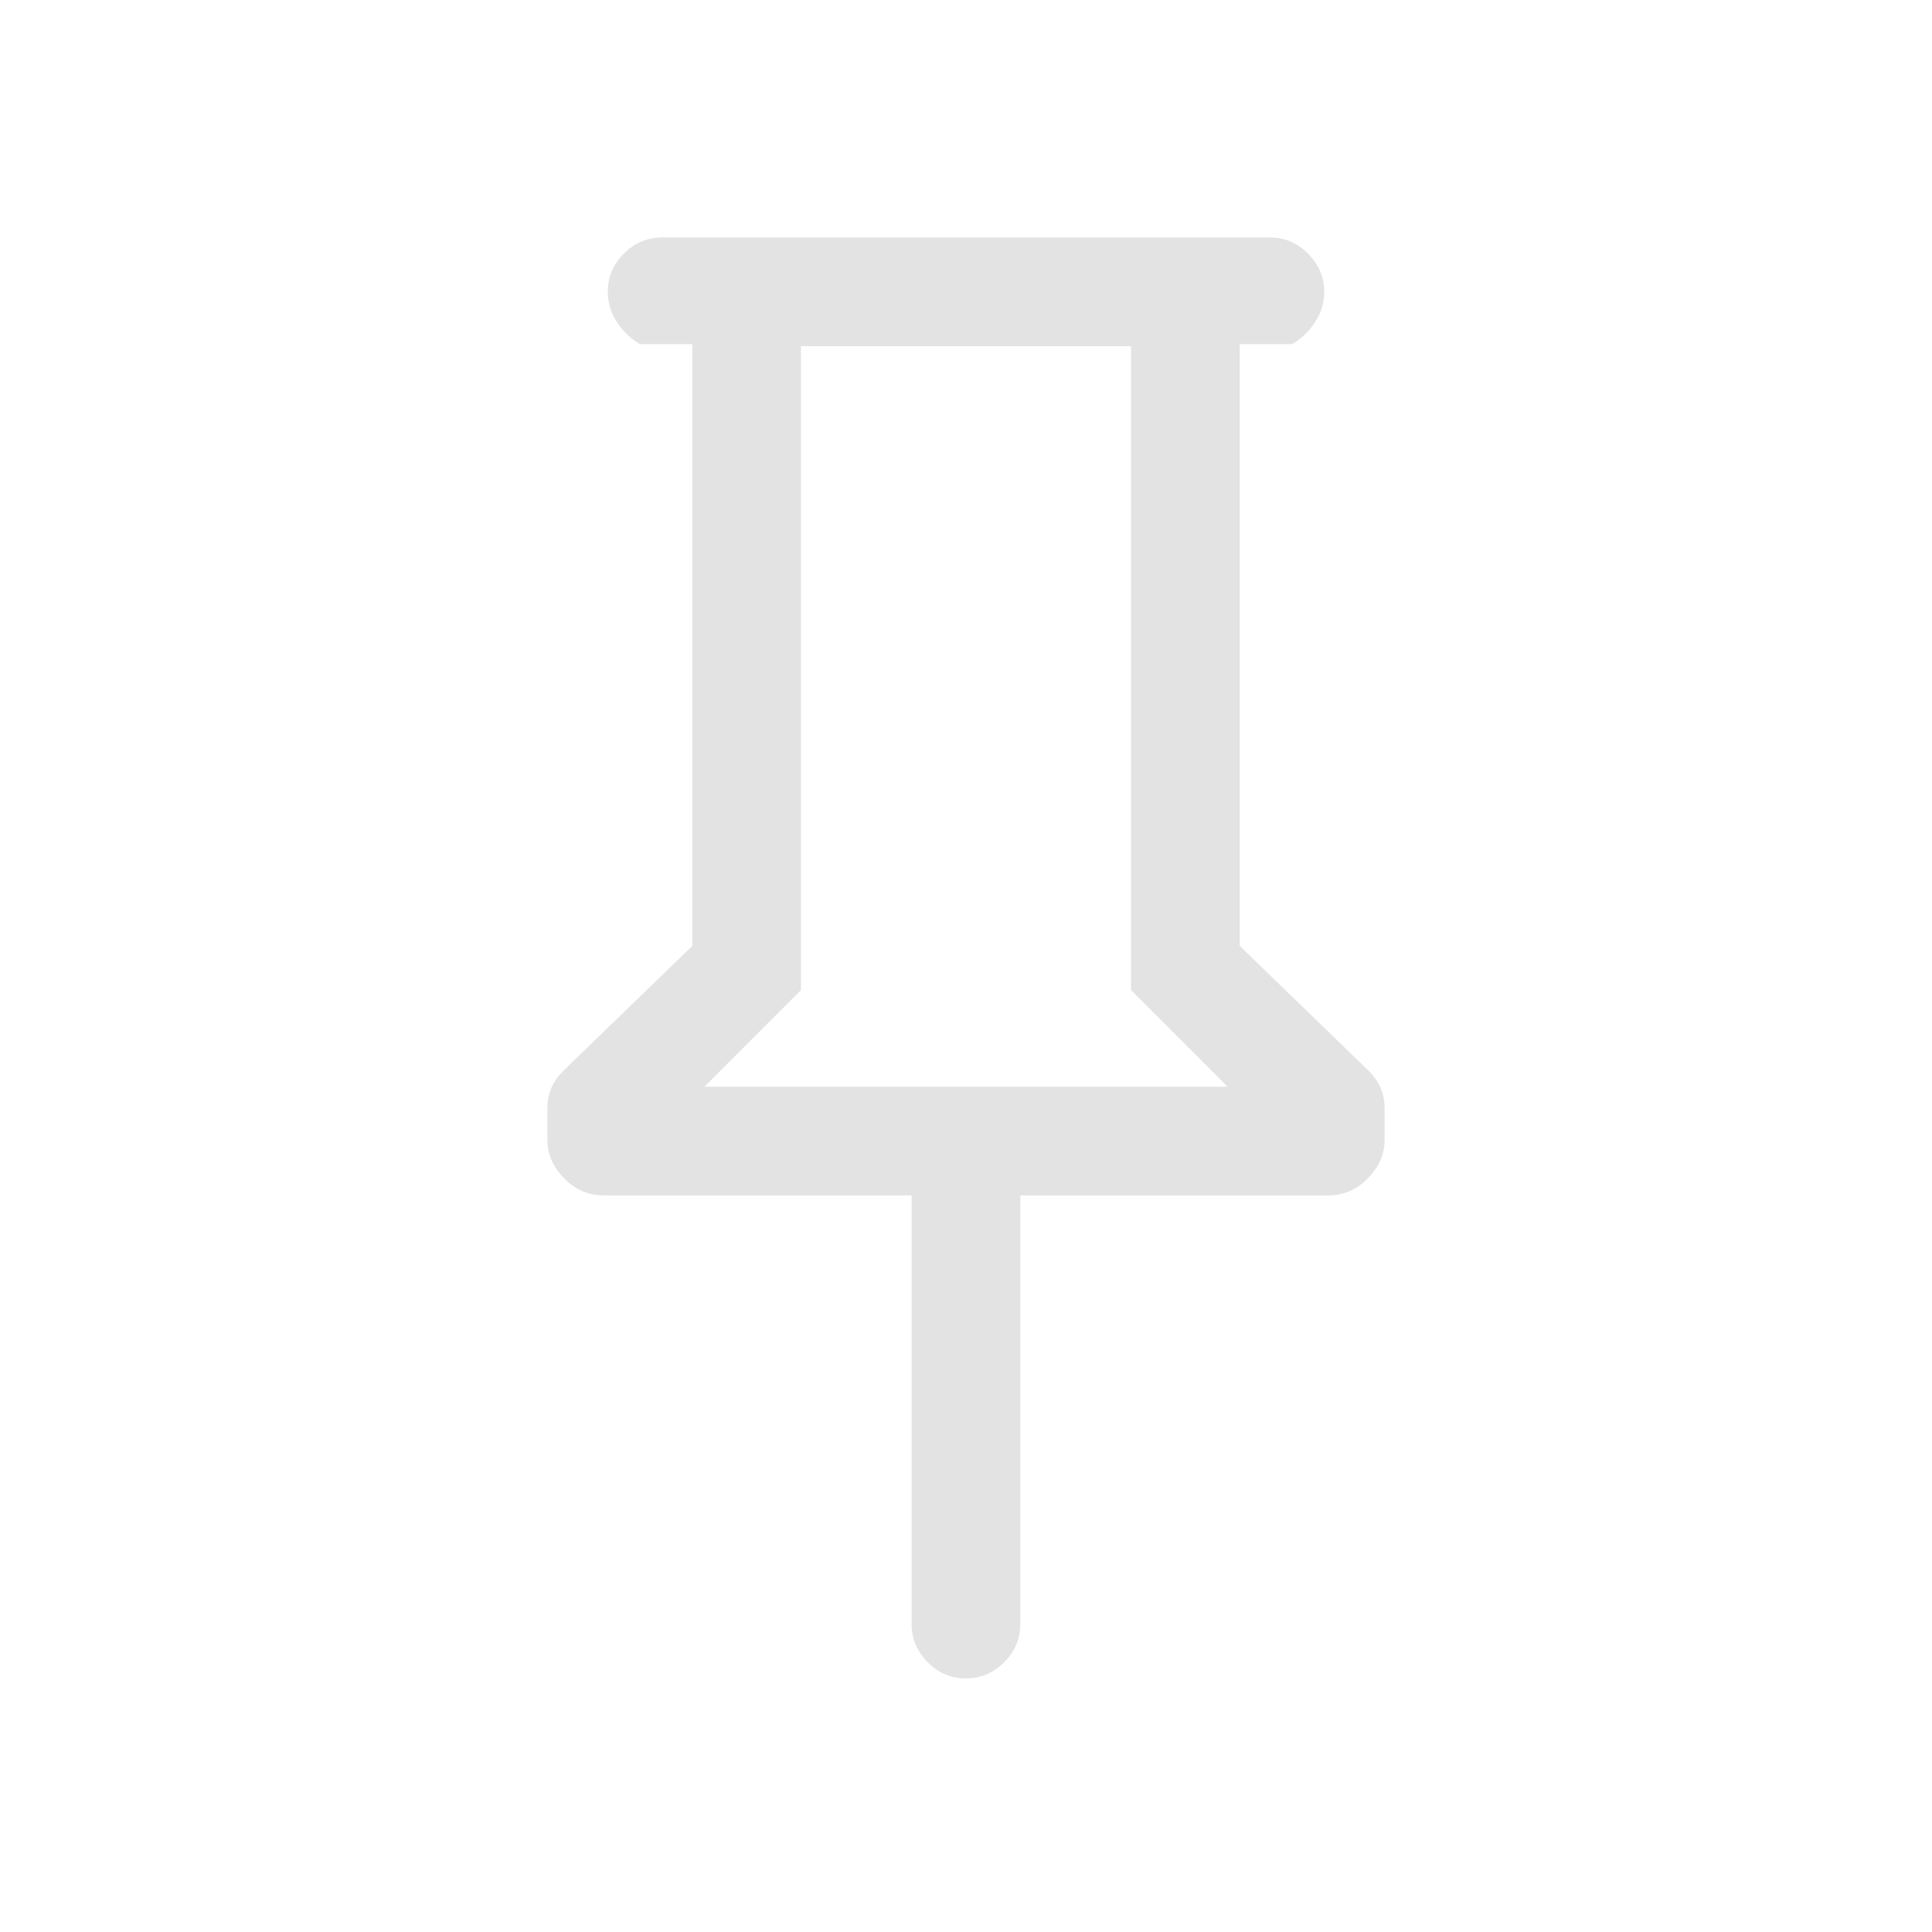
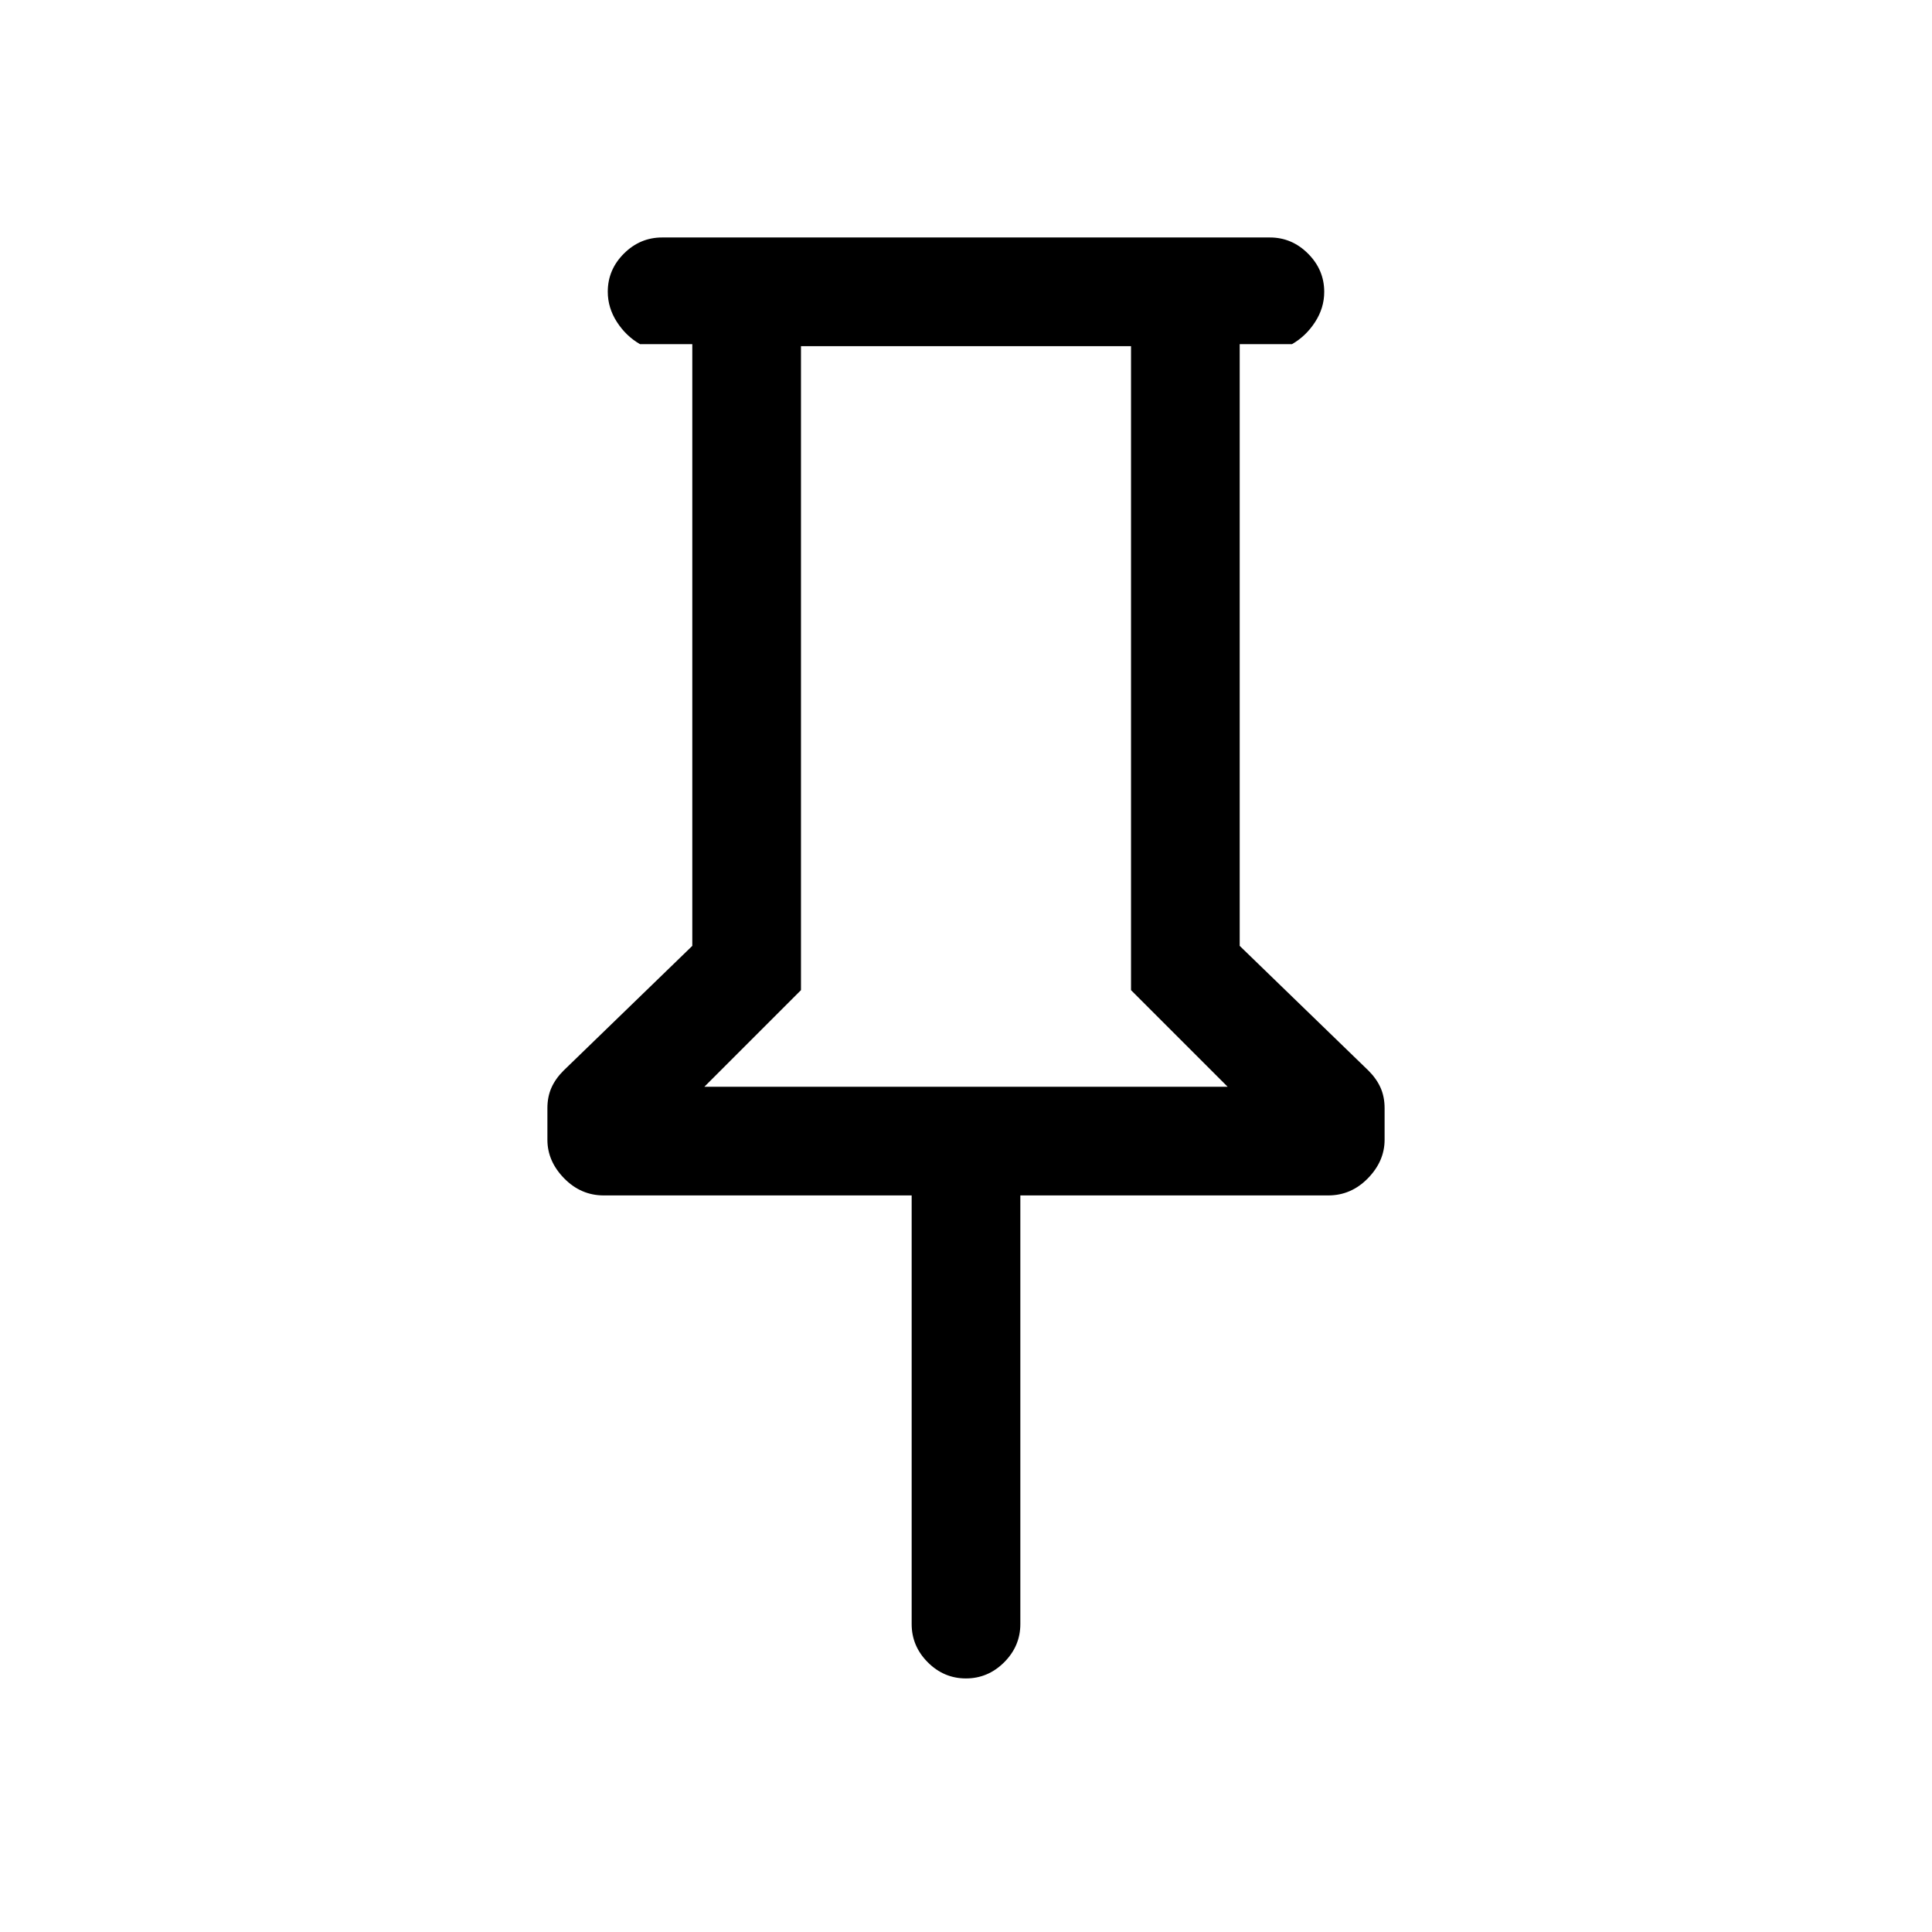
- <svg xmlns="http://www.w3.org/2000/svg" height="24px" viewBox="0 -960 960 960" width="24px" fill="#e3e3e3">
+ <svg xmlns="http://www.w3.org/2000/svg" height="24px" viewBox="0 -960 960 960" width="24px" fill="currentColor">
  <path d="M616-789v299l64 62q4 4 6 8.5t2 10.17v15.66q0 10.67-8.31 19.17-8.31 8.5-19.69 8.5H507v213q0 10.95-8.04 18.98-8.03 8.02-19 8.02-10.96 0-18.96-8.02-8-8.03-8-18.98v-213H300q-11.37 0-19.69-8.5Q272-383 272-393.67v-15.66q0-5.67 2-10.17t6-8.5l64-62v-299h-26q-6.95-4-11.48-11.04-4.52-7.03-4.52-15 0-10.96 8.02-18.96 8.03-8 18.98-8h302q10.95 0 18.97 8.04 8.03 8.03 8.03 19 0 7.96-4.53 14.96-4.52 7-11.47 11h-26ZM350-420h260l-48-48v-320H398v320l-48 48Zm130 0Z" />
</svg>
